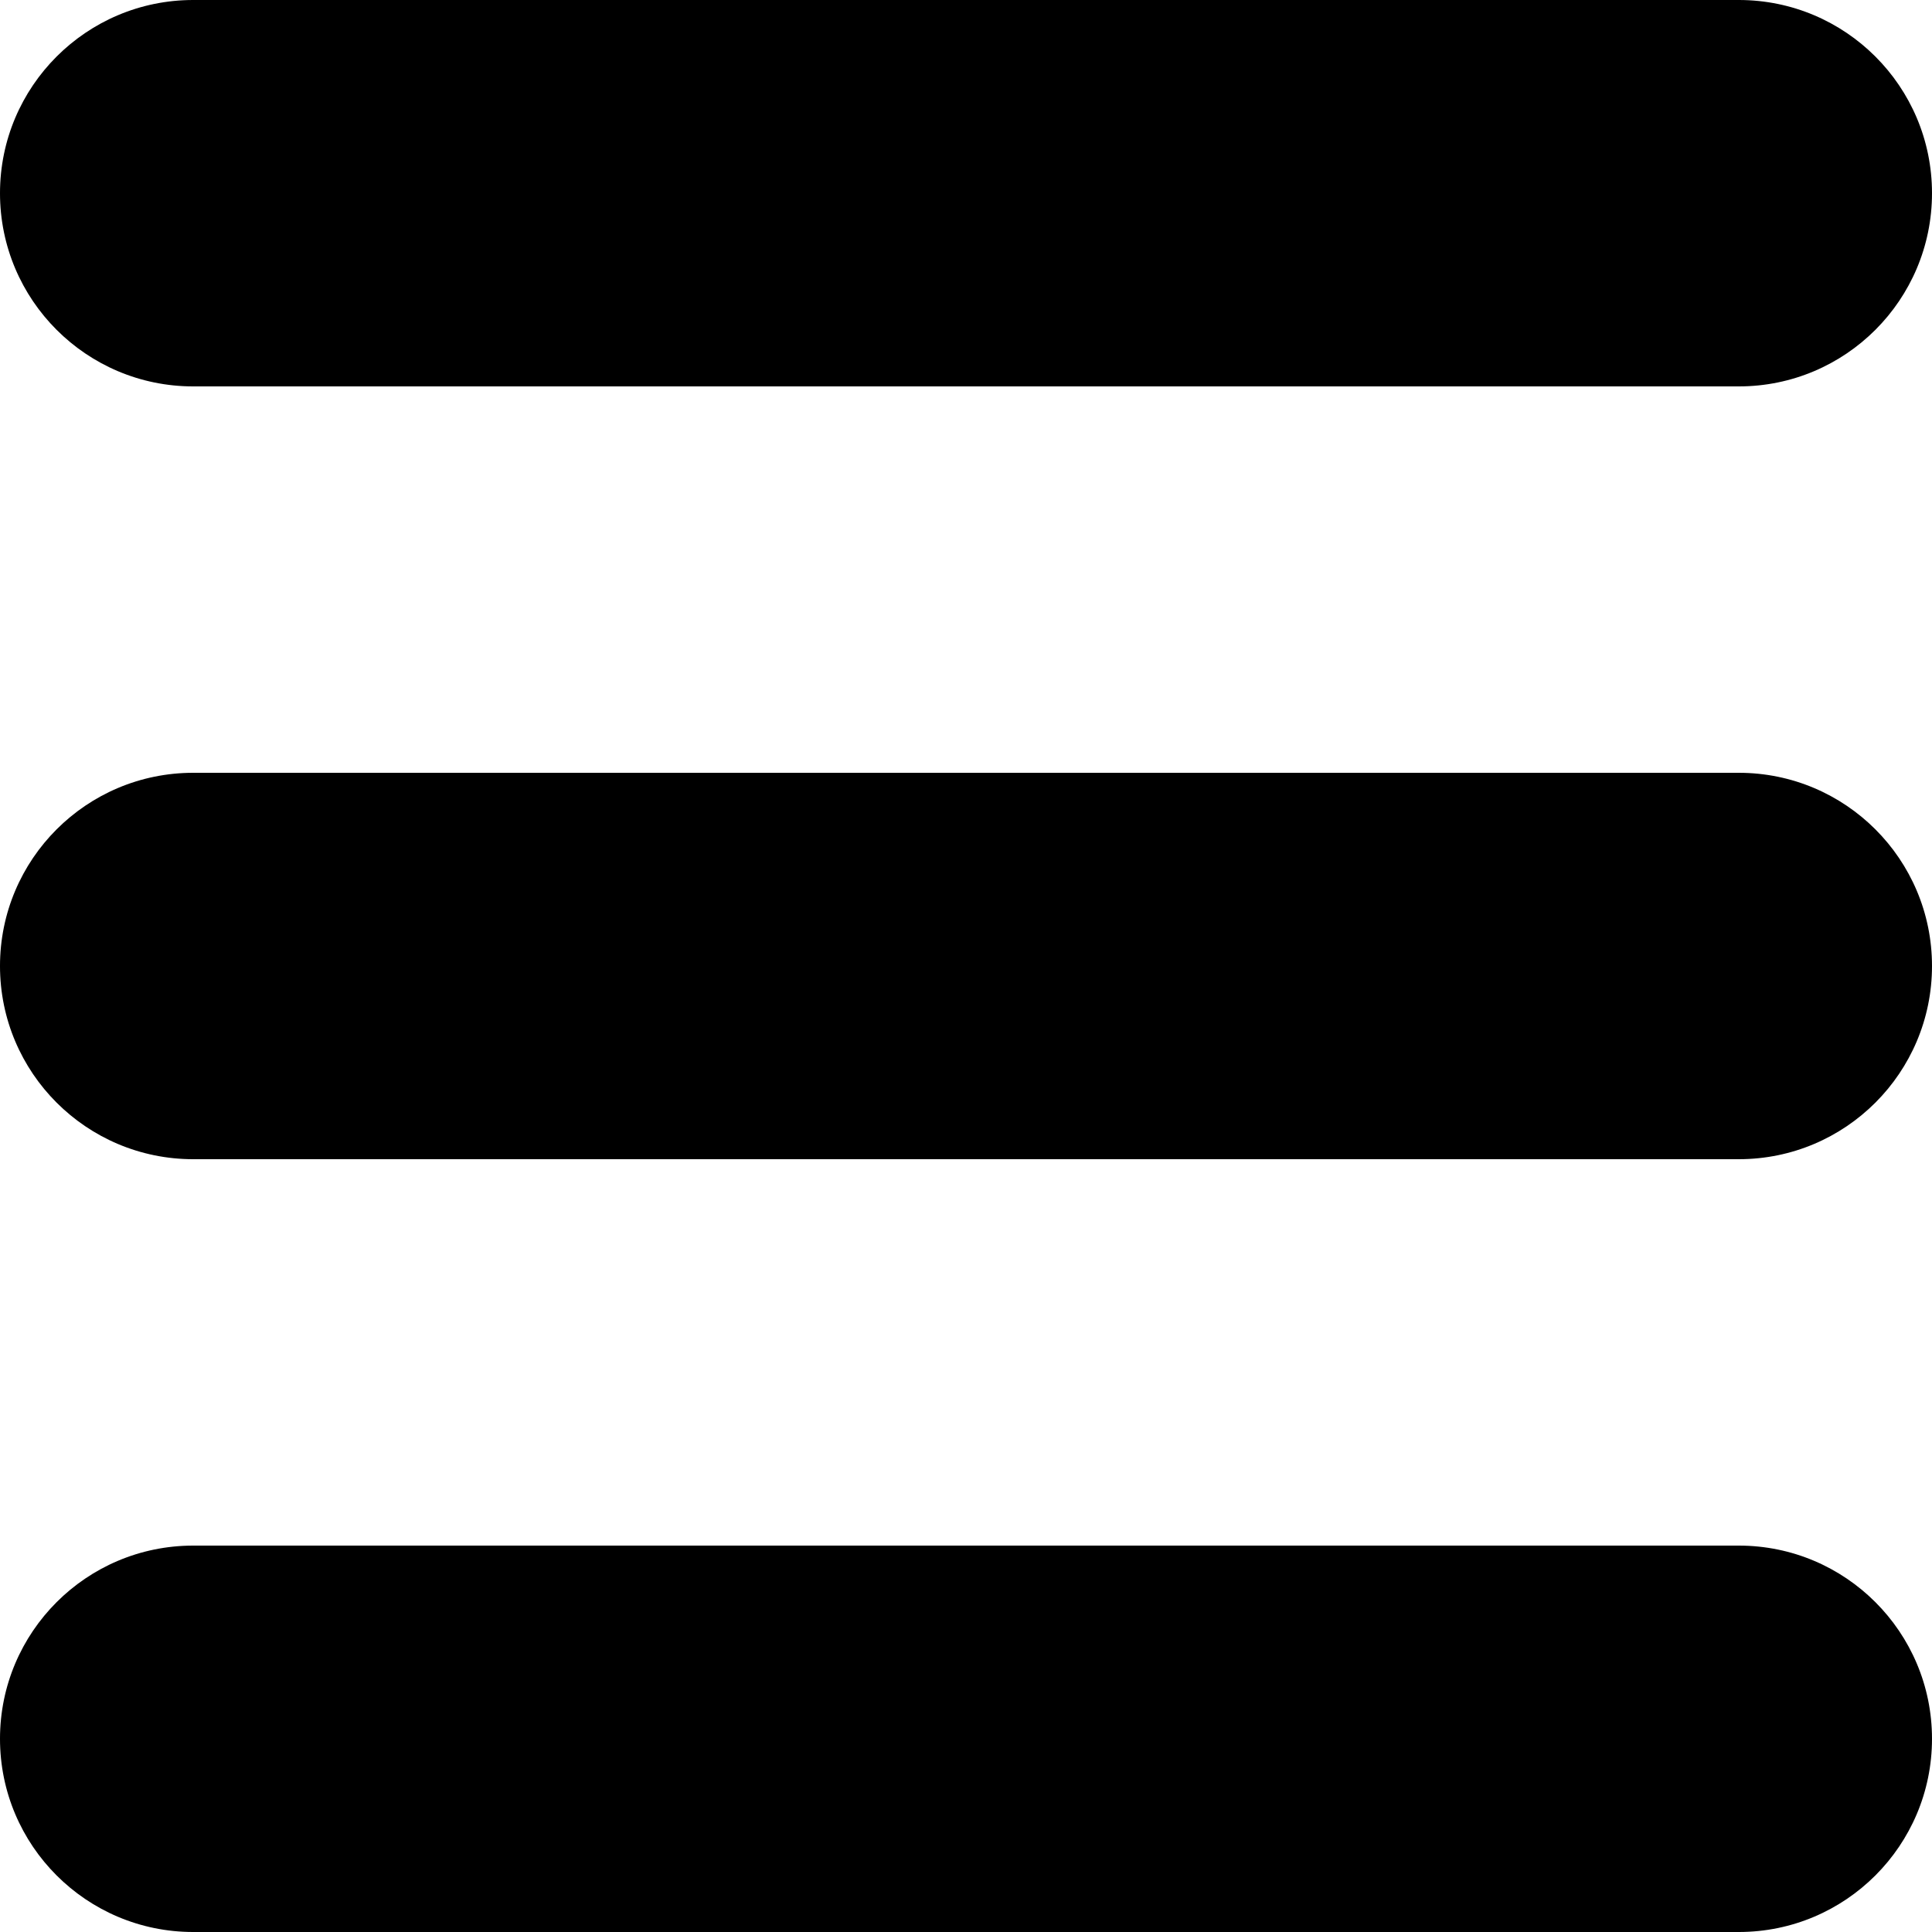
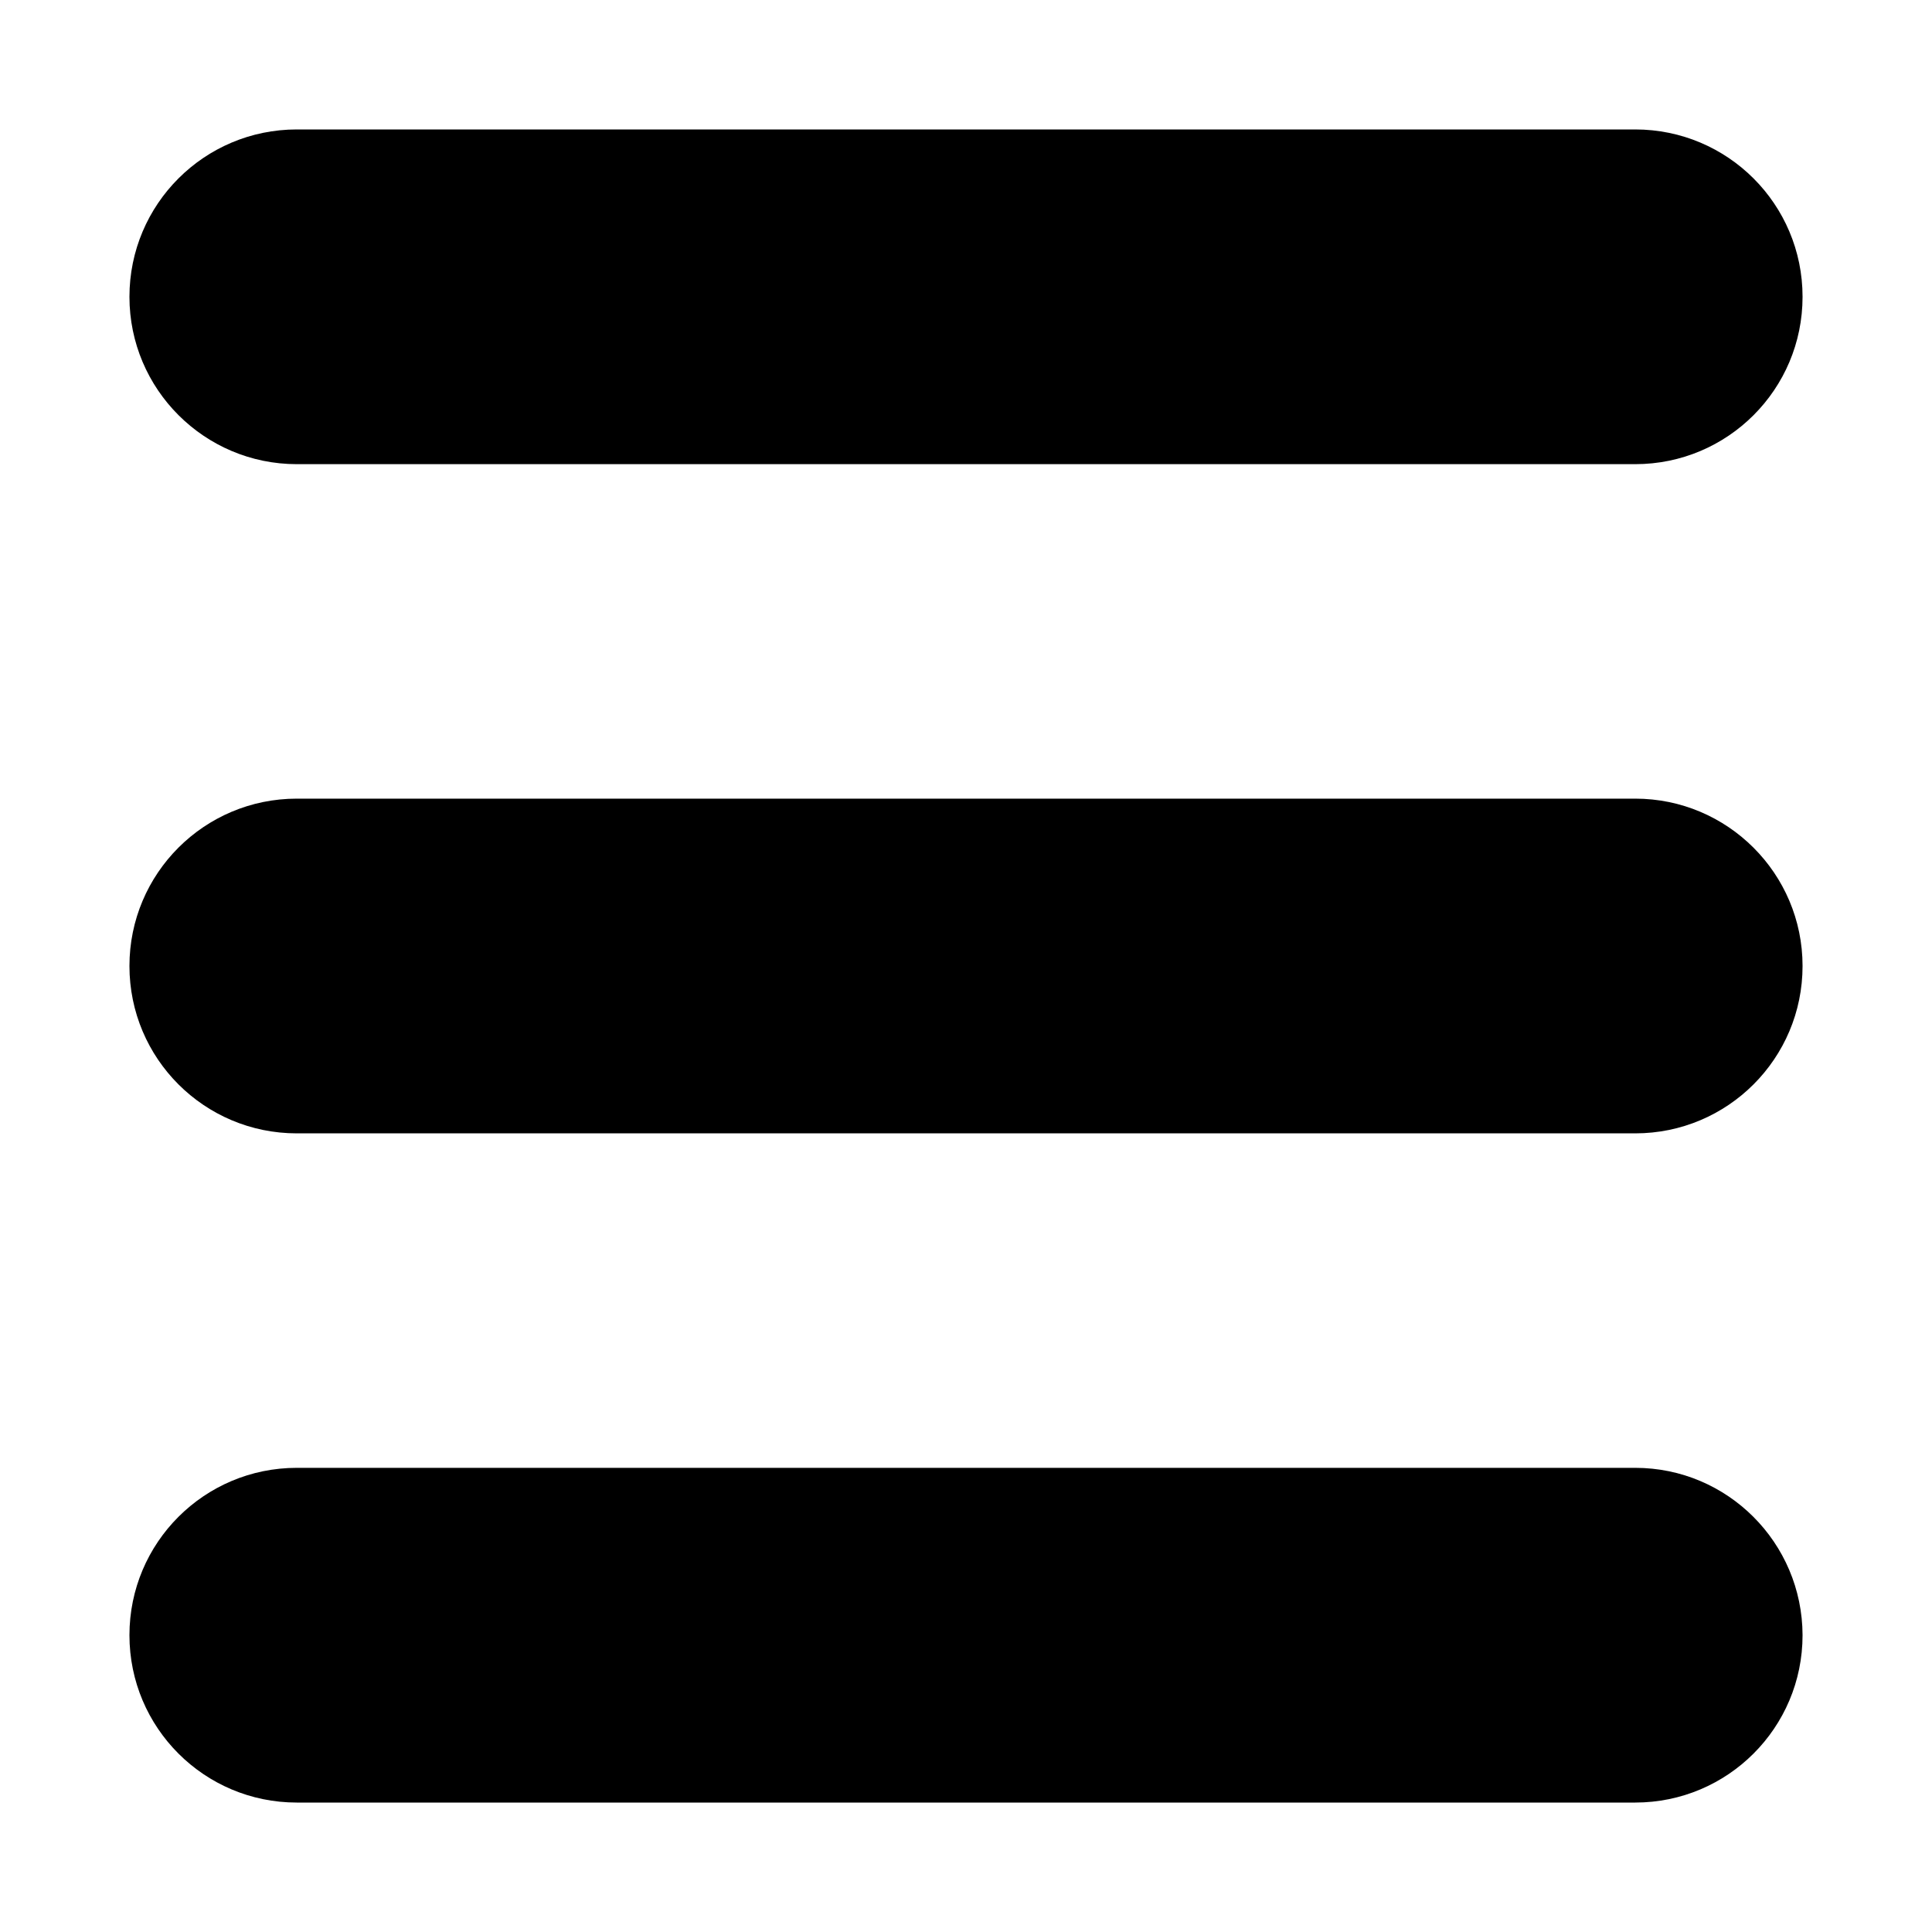
- <svg xmlns="http://www.w3.org/2000/svg" fill="#000000" height="800px" width="800px" version="1.1" id="Layer_1" viewBox="0 0 150 150" xml:space="preserve">
+ <svg xmlns="http://www.w3.org/2000/svg" version="1.1" id="Layer_1" x="0px" y="0px" viewBox="0 0 800 800" style="enable-background:new 0 0 800 800;" xml:space="preserve">
  <g id="XMLID_240_">
-     <path id="XMLID_241_" d="M15,30h120c8.284,0,15-6.716,15-15s-6.716-15-15-15H15C6.716,0,0,6.716,0,15S6.716,30,15,30z" />
-     <path id="XMLID_242_" d="M135,60H15C6.716,60,0,66.716,0,75s6.716,15,15,15h120c8.284,0,15-6.716,15-15S143.284,60,135,60z" />
-     <path id="XMLID_243_" d="M135,120H15c-8.284,0-15,6.716-15,15s6.716,15,15,15h120c8.284,0,15-6.716,15-15S143.284,120,135,120z" />
+     <path id="XMLID_241_" d="M122.9,192.2h554.2c38.3,0,69.3-31,69.3-69.3s-31-69.3-69.3-69.3H122.9c-38.3,0-69.3,31-69.3,69.3   S84.7,192.2,122.9,192.2z" />
+     <path id="XMLID_242_" d="M677.1,330.7H122.9c-38.3,0-69.3,31-69.3,69.3s31,69.3,69.3,69.3h554.2c38.3,0,69.3-31,69.3-69.3   S715.3,330.7,677.1,330.7z" />
+     <path id="XMLID_243_" d="M677.1,607.8H122.9c-38.3,0-69.3,31-69.3,69.3c0,38.3,31,69.3,69.3,69.3h554.2c38.3,0,69.3-31,69.3-69.3   C746.3,638.8,715.3,607.8,677.1,607.8z" />
  </g>
</svg>
